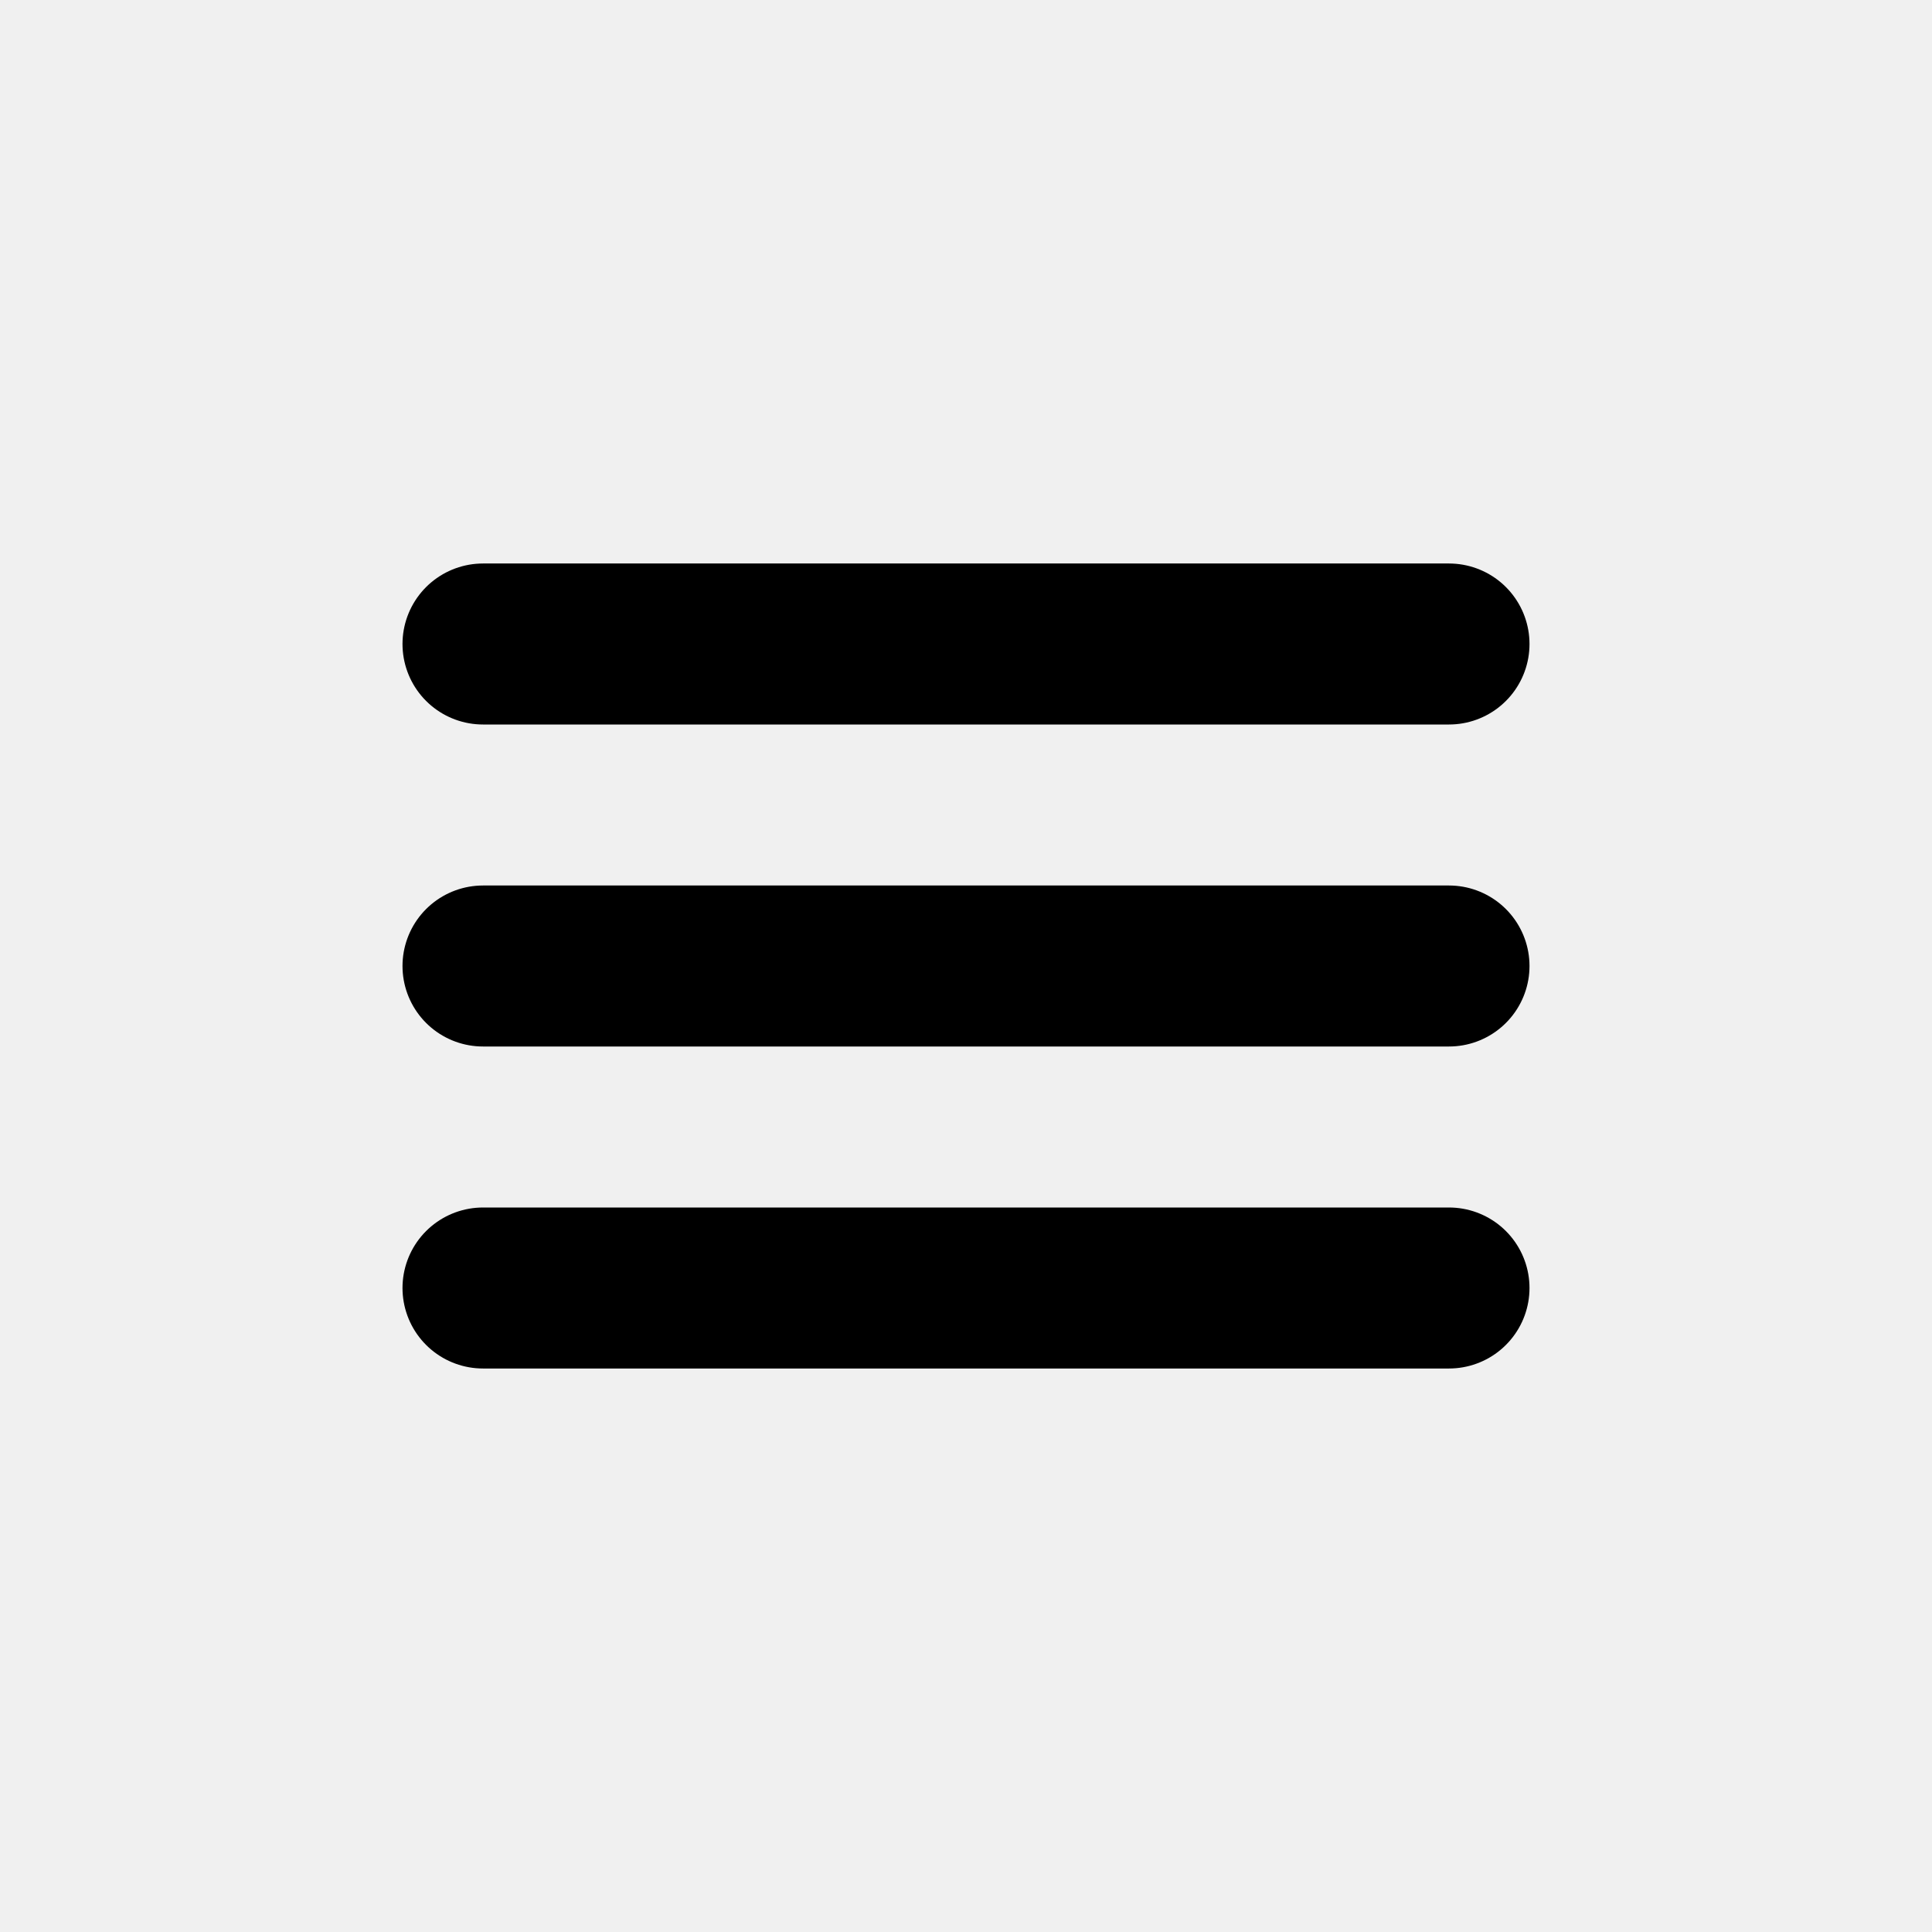
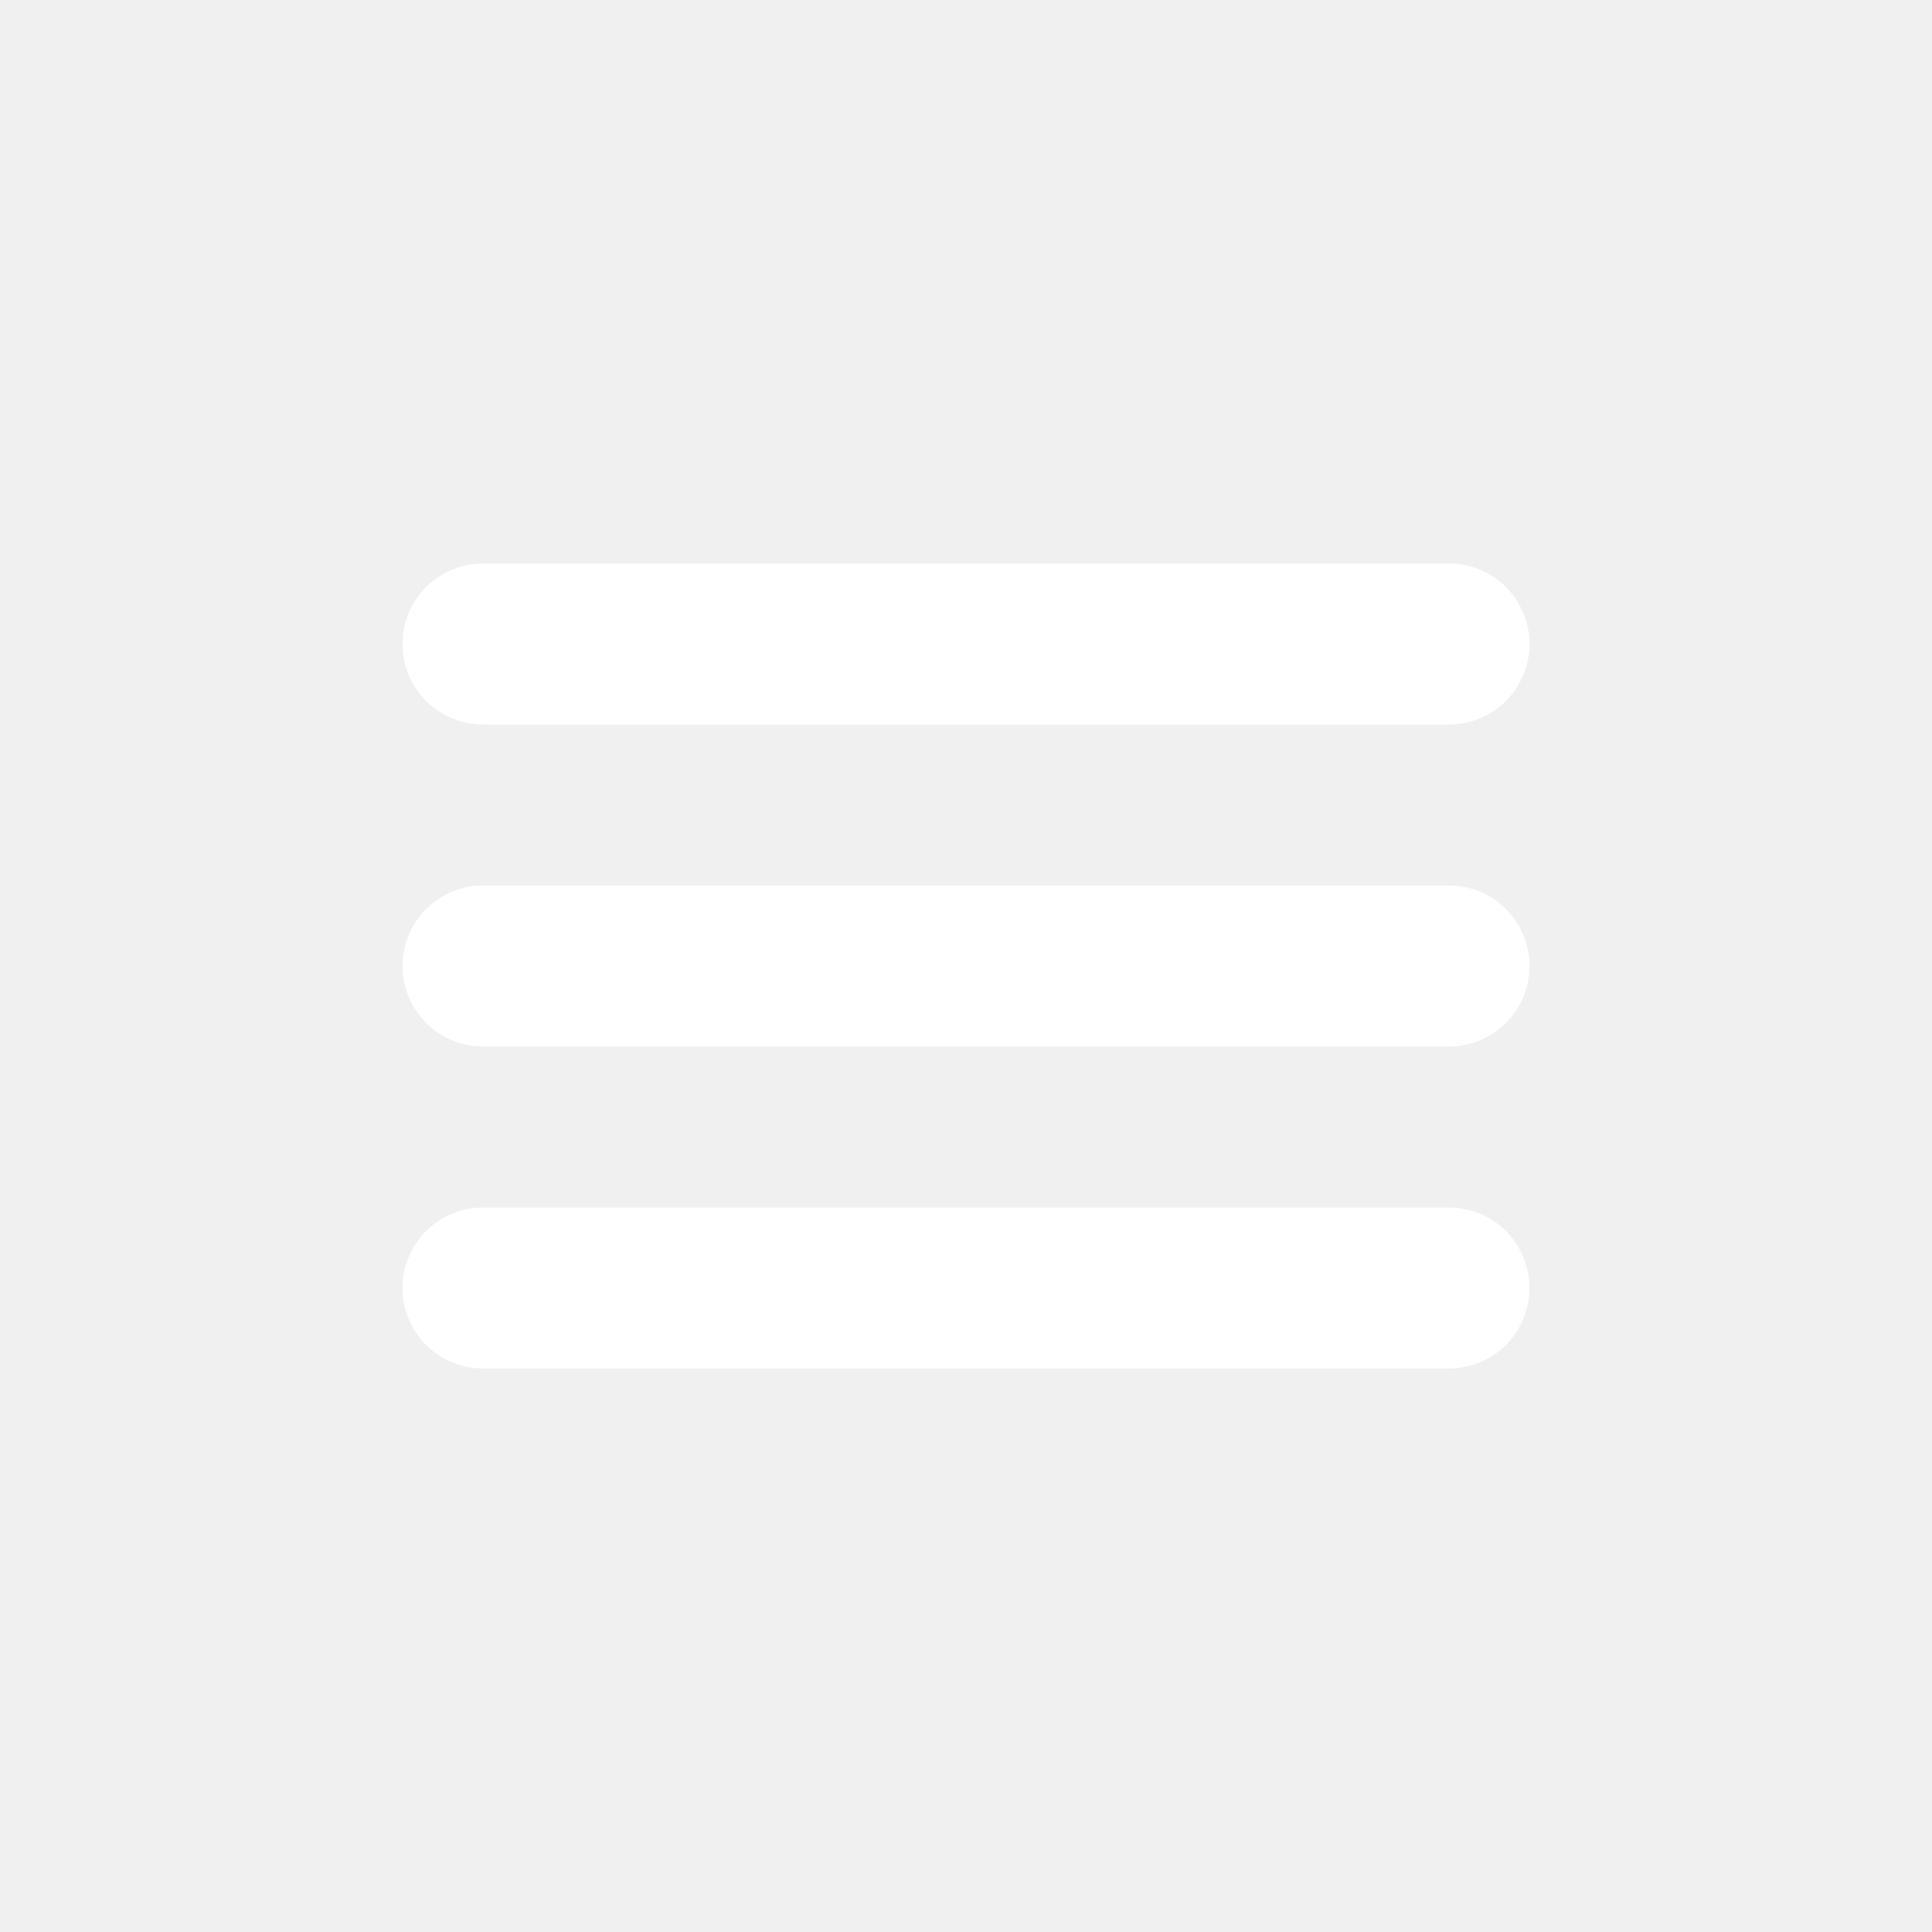
- <svg xmlns="http://www.w3.org/2000/svg" viewBox="0 0 24 24" fill="none">
-   <path stroke="currentColor" stroke-linecap="round" stroke-linejoin="round" stroke-width="2" d="M6 8h12M6 12h12M6 16h12" />
+ <svg xmlns="http://www.w3.org/2000/svg" viewBox="0 0 24 24" fill="none" version="1.1" id="svg1">
+   <defs id="defs1" />
+   <path stroke="currentColor" stroke-linecap="round" stroke-linejoin="round" stroke-width="2" d="M6 8h12M6 12h12M6 16h12" id="path1" style="fill:#ffffff;fill-opacity:1;stroke:#ffffff;stroke-opacity:1" />
</svg>
